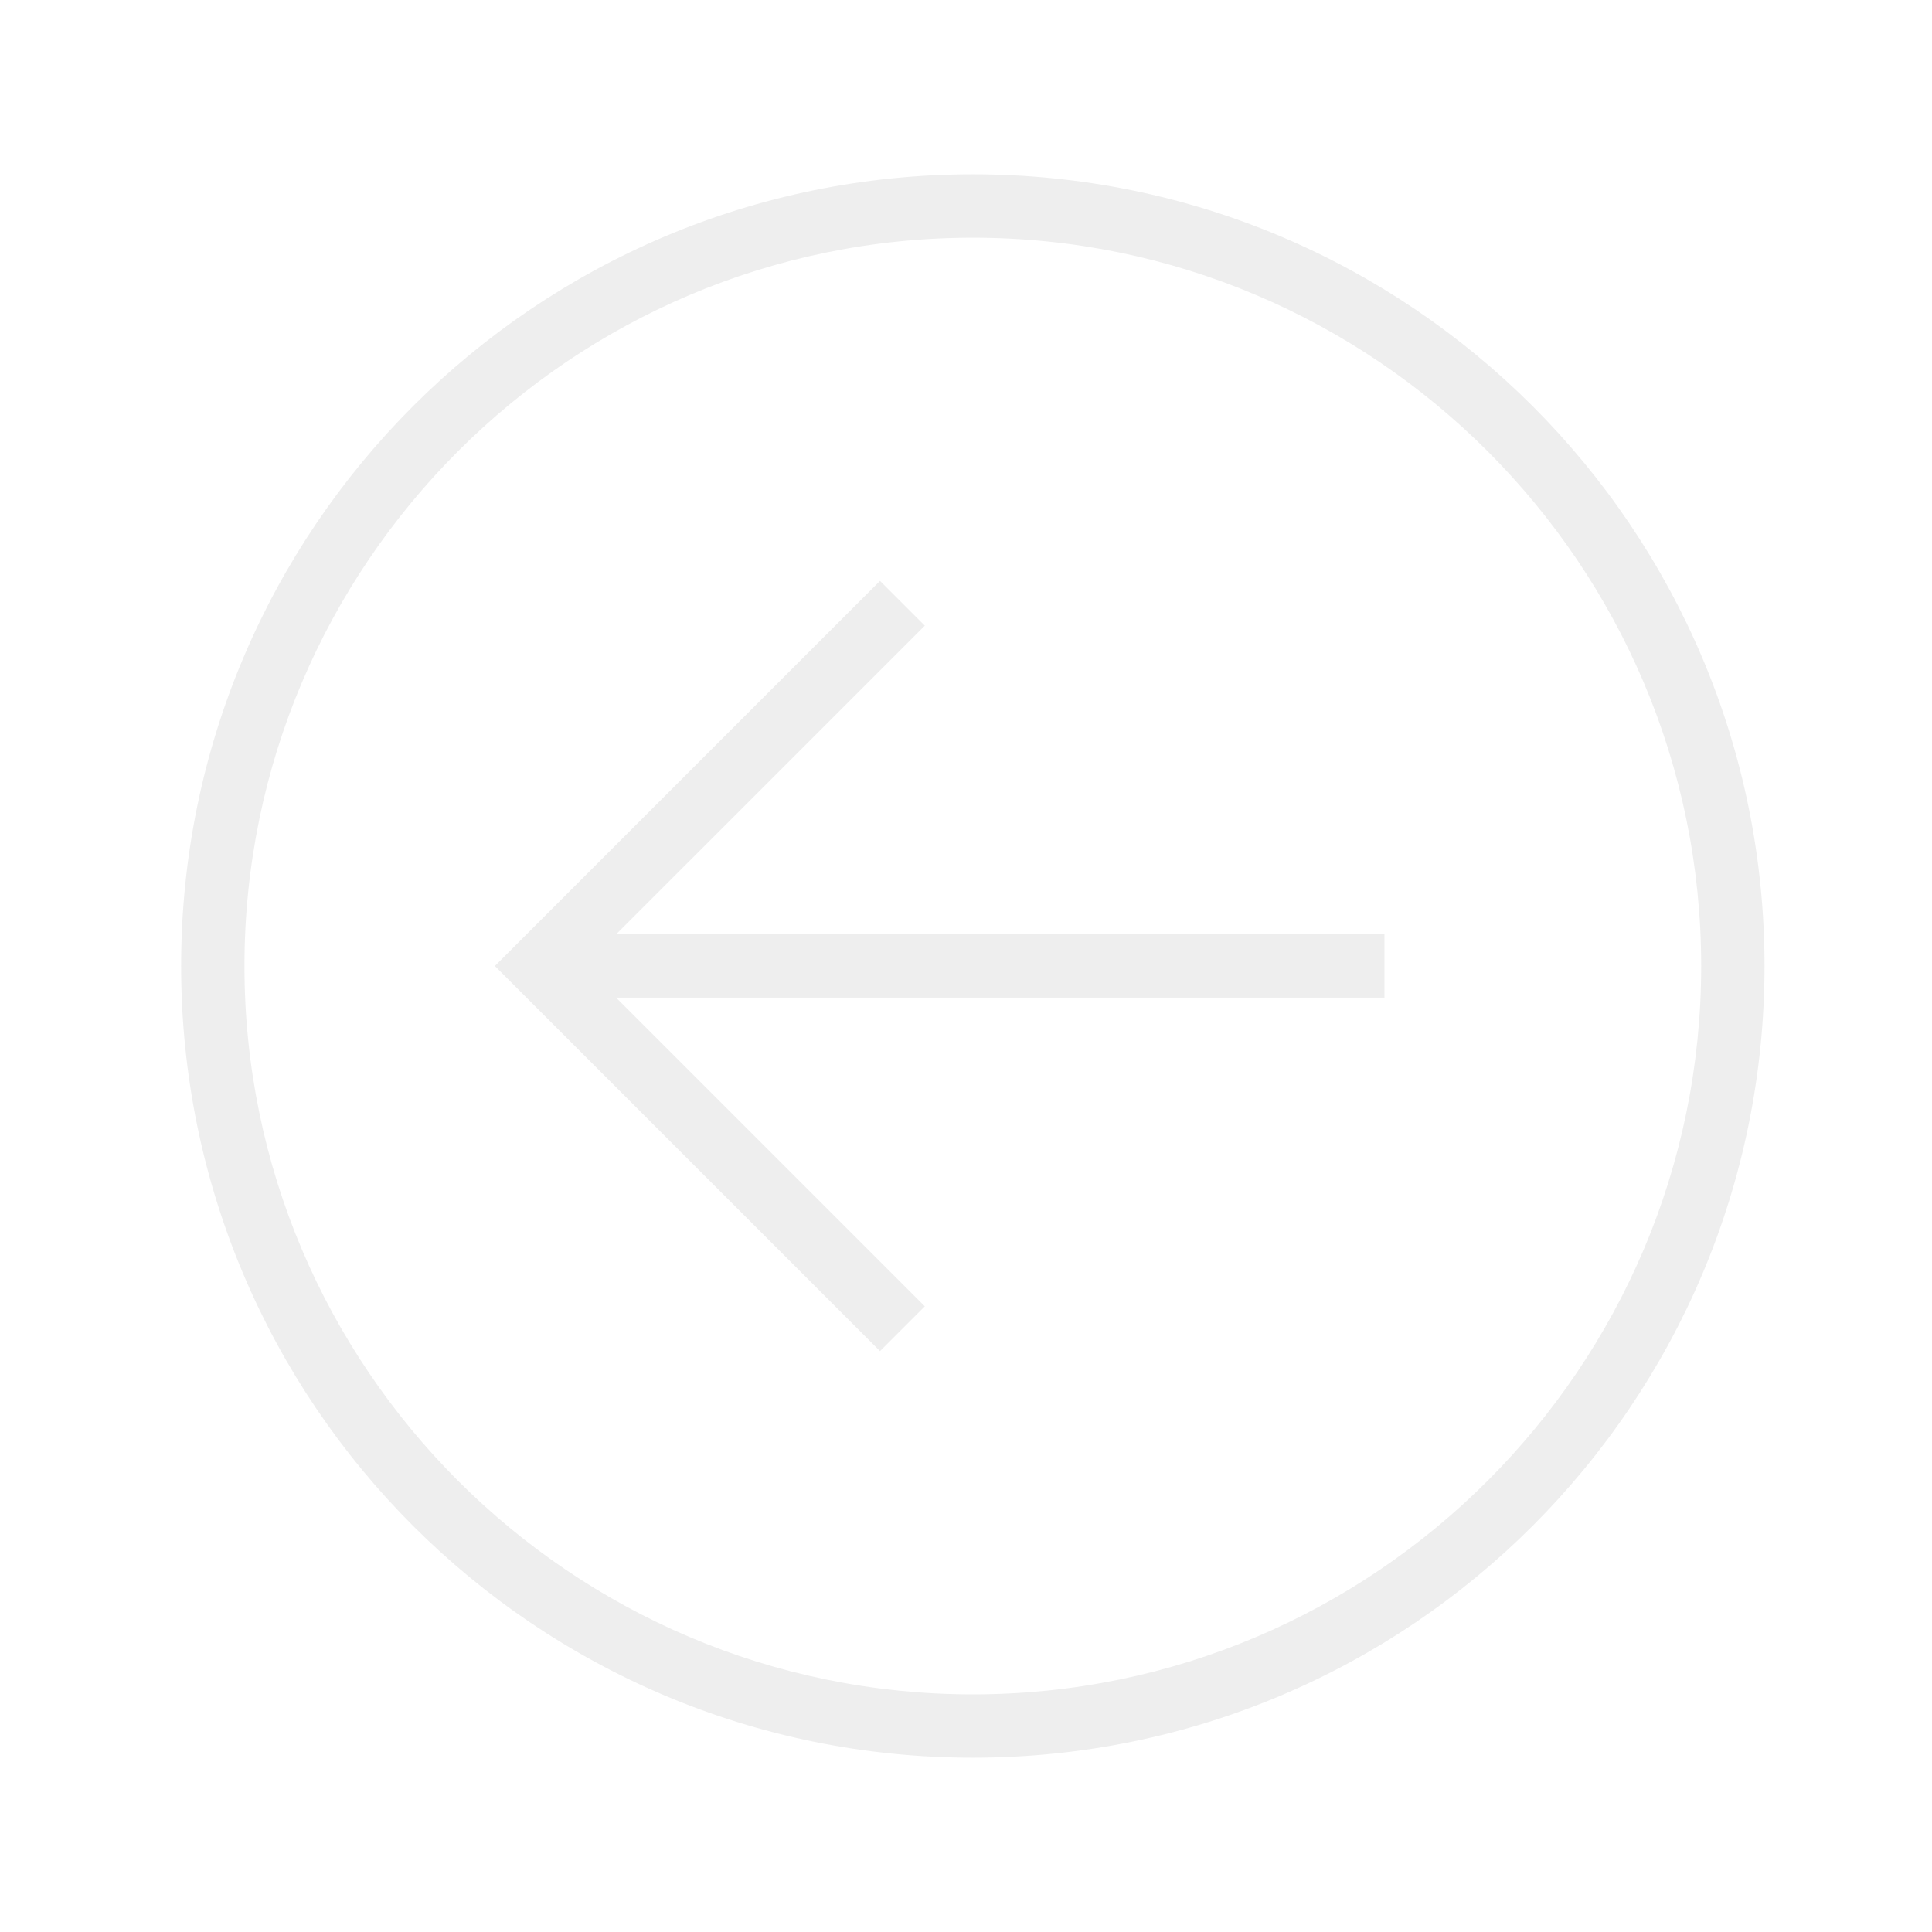
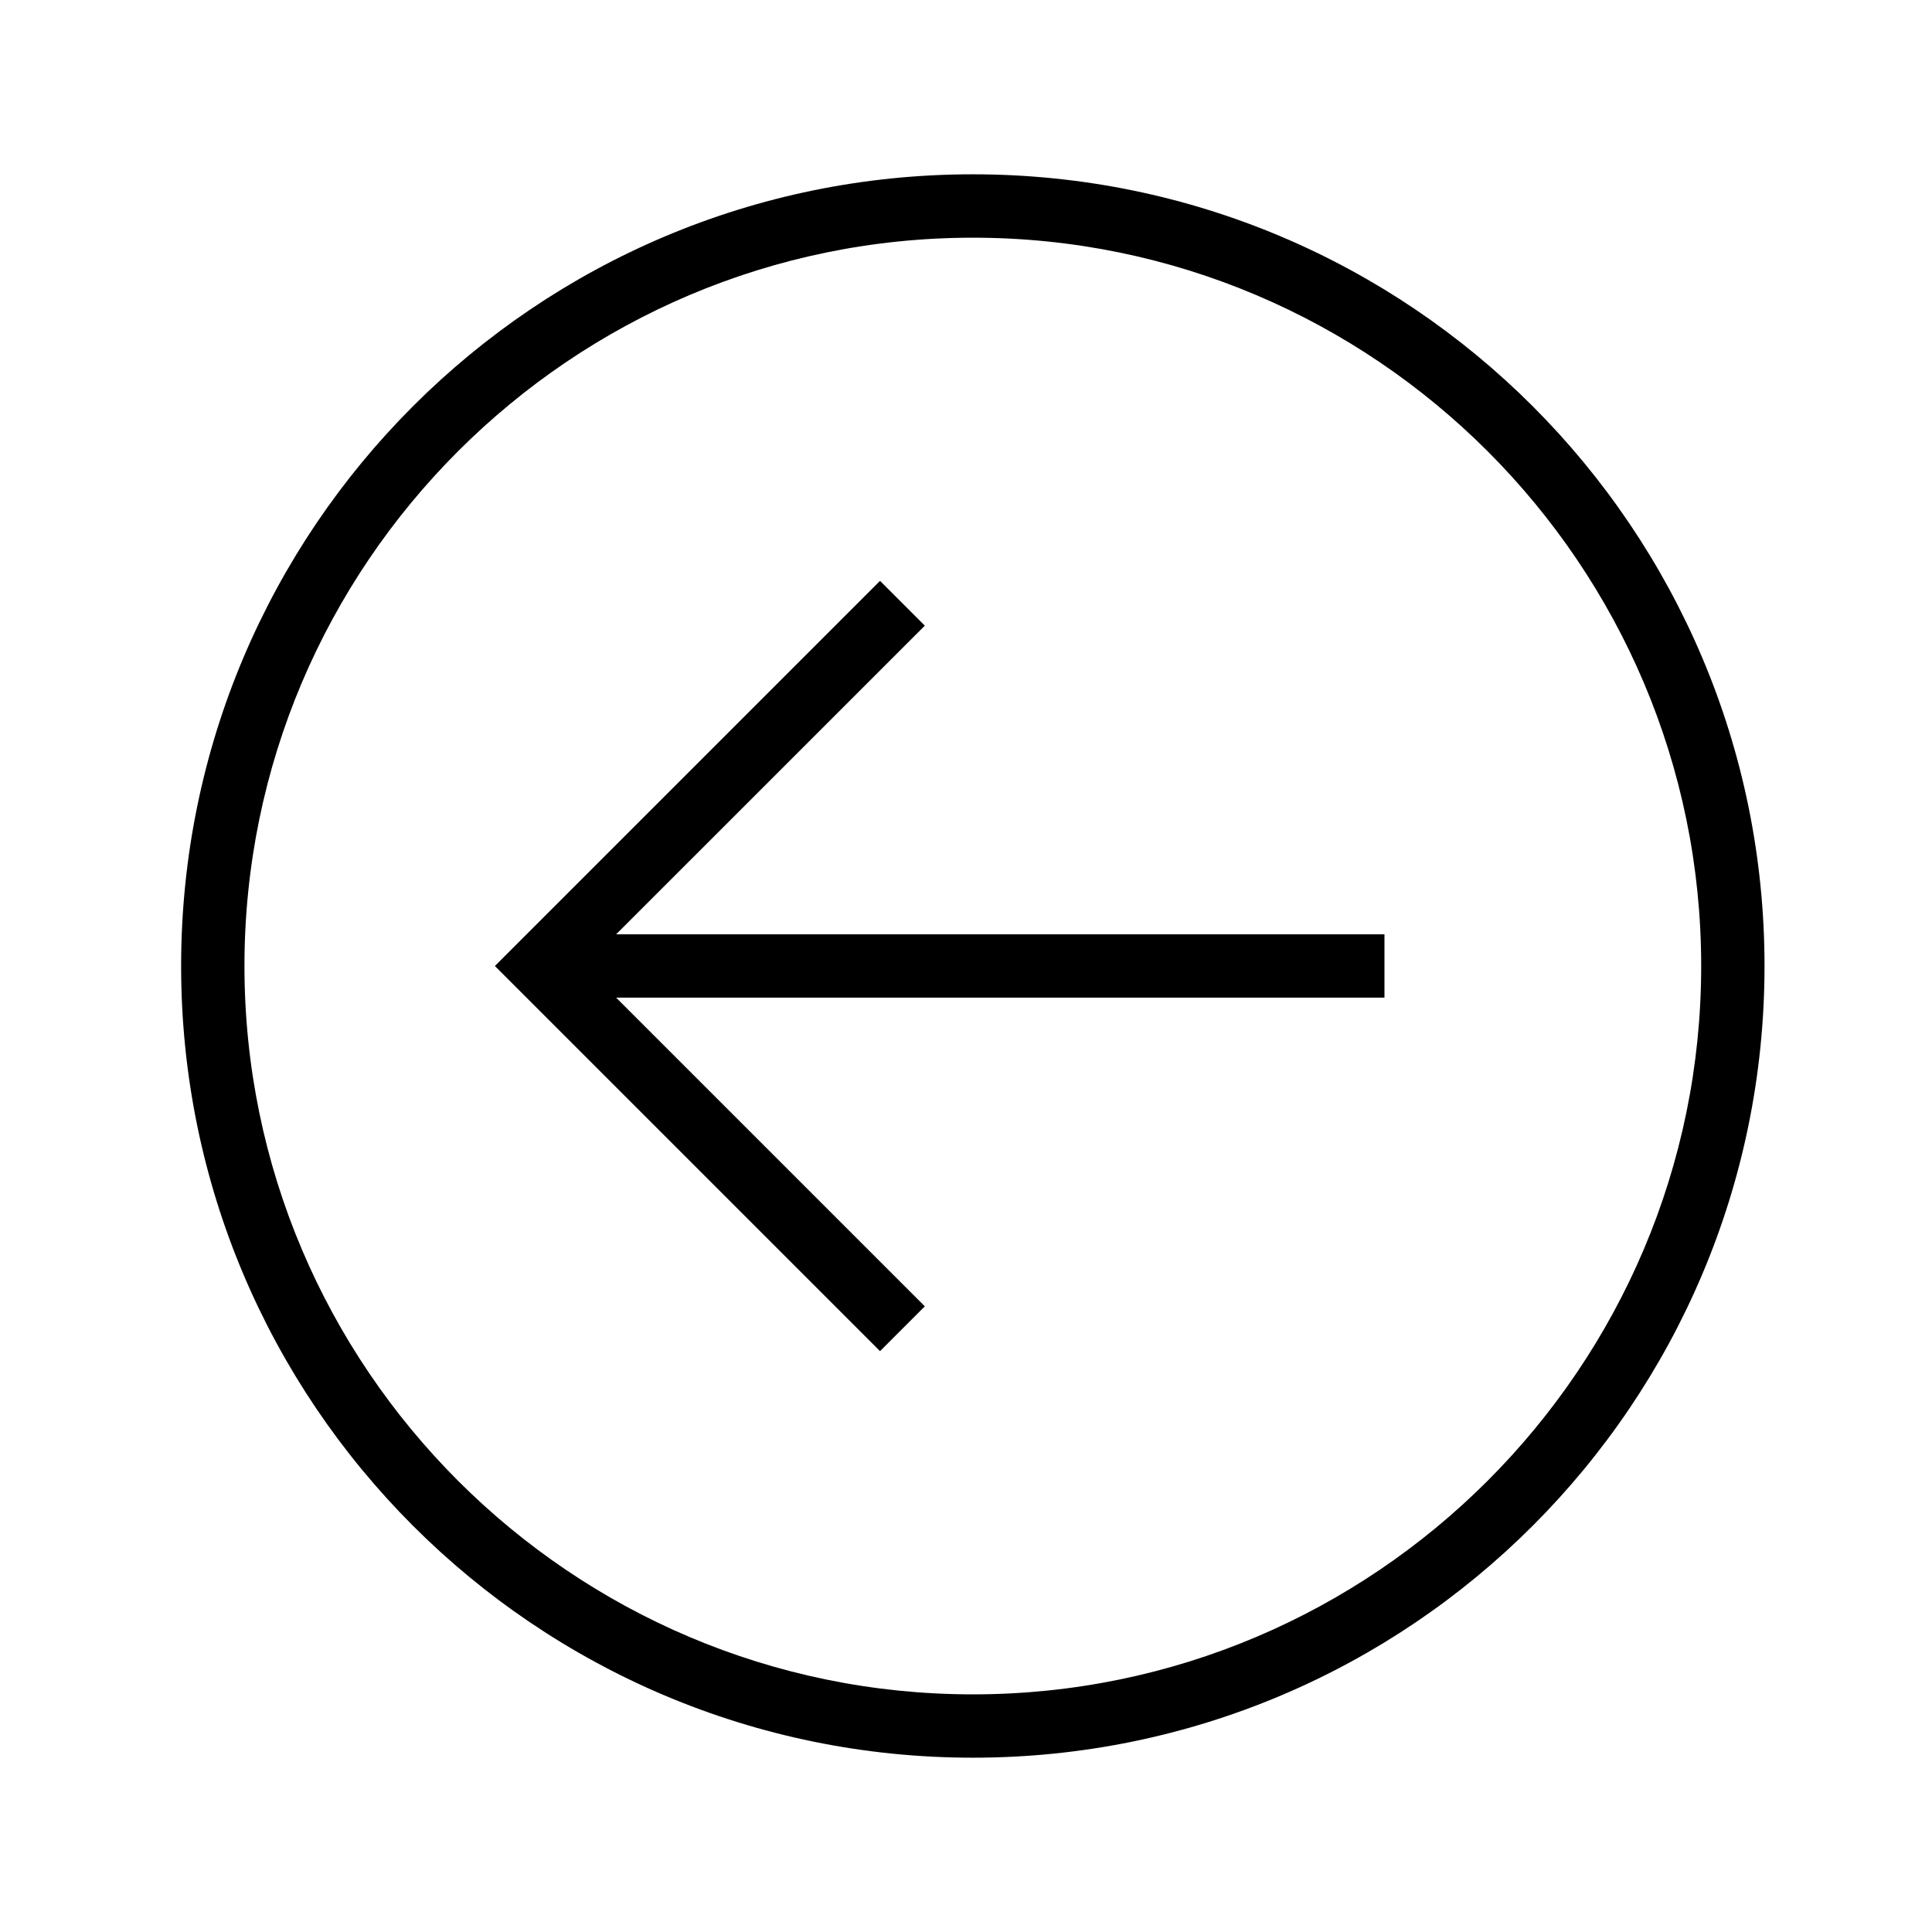
<svg xmlns="http://www.w3.org/2000/svg" viewBox="-3 0 32 32" version="1.1">
  <g id="icomoon-ignore">
</g>
-   <path d="M13.114 2.887c-7.243 0-13.114 5.871-13.114 13.113s5.871 13.113 13.114 13.113c7.242 0 13.112-5.871 13.112-13.113s-5.87-13.113-13.112-13.113zM13.114 28.064c-6.653 0-12.065-5.412-12.065-12.064s5.412-12.063 12.065-12.063c6.652 0 12.063 5.412 12.063 12.063s-5.411 12.064-12.063 12.064z" fill="#eeeeee">
+   <defs>
+     <linearGradient id="gradient">
+       <stop offset="33%" stop-color="#0064c8" />
+       <stop offset="66%" stop-color="#ff00b4" />
+       <stop offset="100%" stop-color="#f0f0f0" />
+     </linearGradient>
+   </defs>
+   <path d="M13.114 2.887c-7.243 0-13.114 5.871-13.114 13.113s5.871 13.113 13.114 13.113c7.242 0 13.112-5.871 13.112-13.113s-5.87-13.113-13.112-13.113zM13.114 28.064c-6.653 0-12.065-5.412-12.065-12.064s5.412-12.063 12.065-12.063c6.652 0 12.063 5.412 12.063 12.063s-5.411 12.064-12.063 12.064z">

</path>
-   <path d="M12.318 10.363l-0.742-0.742-6.379 6.379 6.379 6.379 0.742-0.742-5.113-5.113h12.726v-1.049h-12.726z" fill="#eeeeee">
+   <path d="M12.318 10.363l-0.742-0.742-6.379 6.379 6.379 6.379 0.742-0.742-5.113-5.113h12.726v-1.049h-12.726z">

</path>
</svg>
